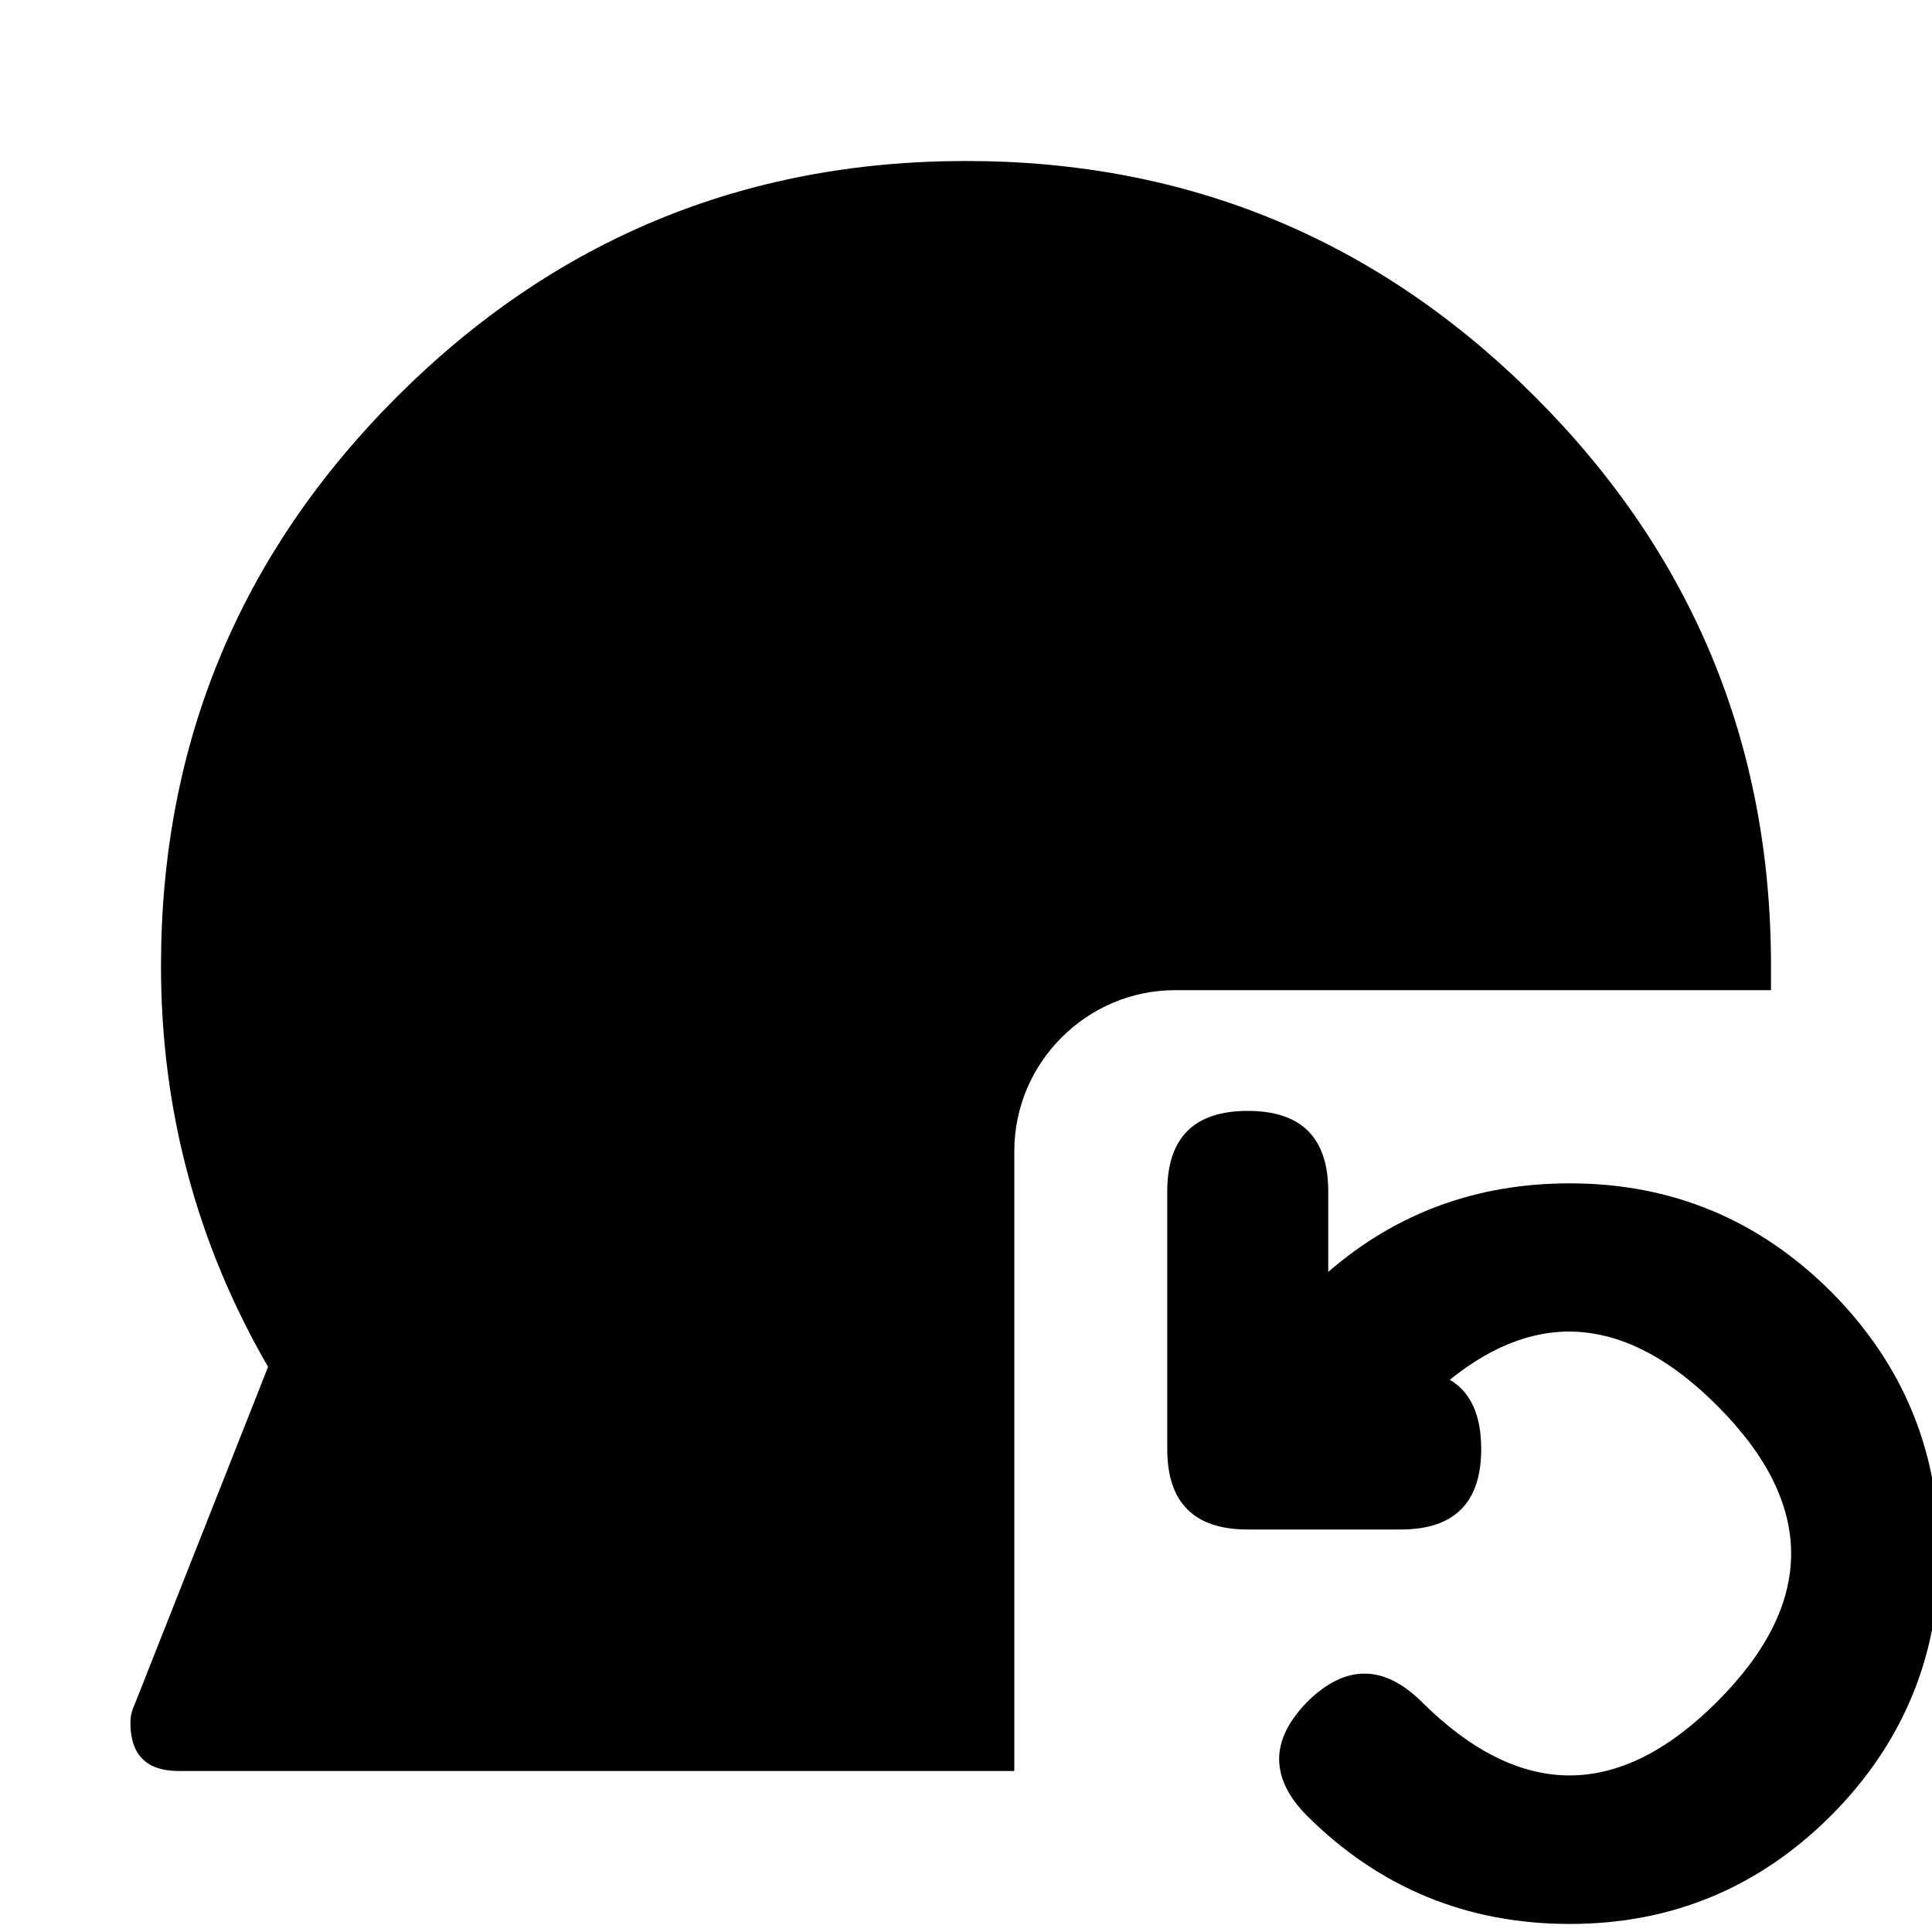
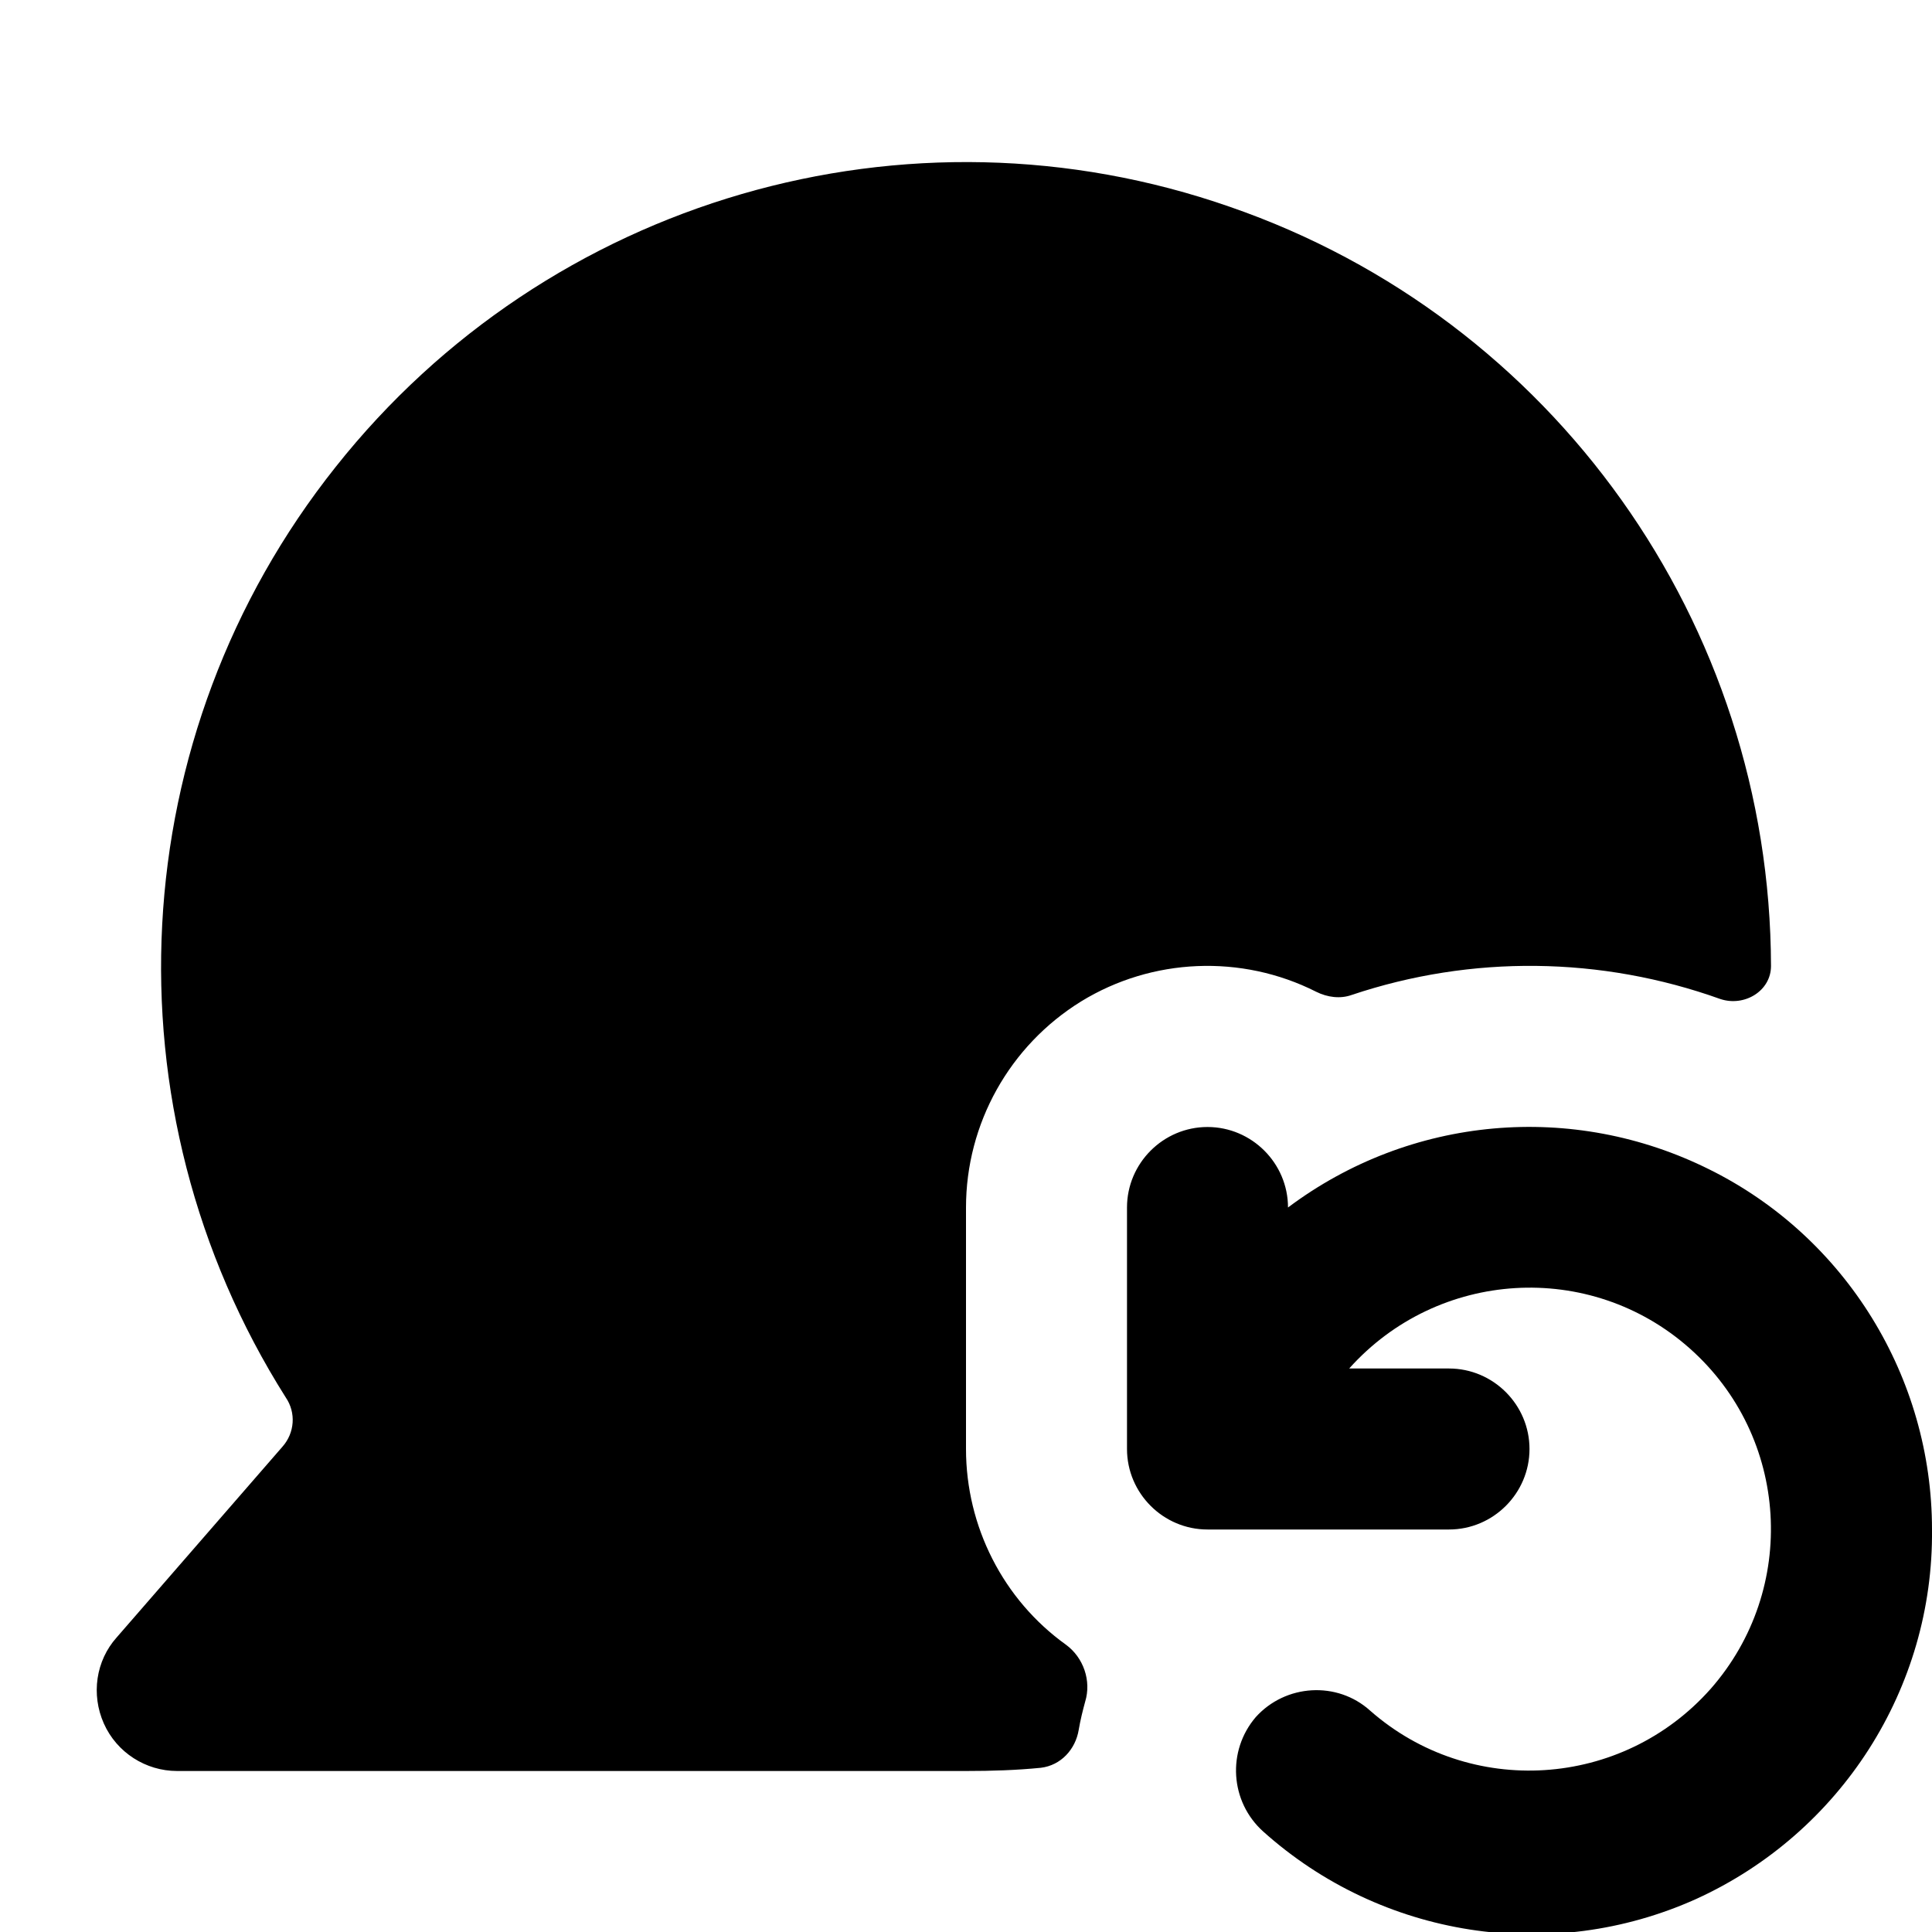
<svg xmlns="http://www.w3.org/2000/svg" viewBox="0 0 24 24" fill="currentColor">
-   <path fill-rule="evenodd" d="M2 12Q2 7.86 4.93 4.93Q7.86 2 12 2Q16.14 2 19.07 4.93Q22 7.86 22 12Q22 12.15 22 12.3L14.6 12.3C13.5 12.3 12.6 13.2 12.6 14.3L12.6 22L2.22 22Q1.62 22 1.62 21.4Q1.62 21.29 1.67 21.18L3.33 16.98Q2 14.68 2 12ZM16.5 14.8L16.5 15.8Q17.77 14.7 19.5 14.7Q21.4 14.7 22.75 16.05Q24.09 17.4 24.09 19.3Q24.09 21.2 22.75 22.55Q21.4 23.9 19.5 23.9Q17.59 23.9 16.24 22.56Q15.89 22.21 15.89 21.85Q15.89 21.5 16.24 21.14Q16.95 20.44 17.66 21.14Q19.5 22.97 21.33 21.14Q23.17 19.3 21.33 17.46Q19.67 15.8 18.01 17.14Q18.4 17.37 18.4 18Q18.4 19 17.4 19L15.5 19Q14.5 19 14.5 18L14.5 14.8Q14.5 13.8 15.5 13.8Q16.5 13.8 16.5 14.8Z" />
+   <path fill-rule="evenodd" d="M12.93 21.96C12.63 21.99 12.32 22 12 22L2.2 22C1.81 22 1.45 21.77 1.29 21.41C1.13 21.05 1.19 20.63 1.45 20.34L3.51 17.97C3.66 17.8 3.68 17.55 3.55 17.36C1.28 13.77 1.52 9.13 4.17 5.8C6.81 2.47 11.27 1.17 15.28 2.57C19.3 3.96 21.99 7.75 22 12C22 12.31 21.67 12.51 21.37 12.41C19.89 11.88 18.28 11.86 16.79 12.36C16.65 12.41 16.49 12.39 16.35 12.32C15.42 11.85 14.31 11.9 13.43 12.44C12.54 12.99 12 13.96 12 15L12 18C12 18.96 12.46 19.87 13.24 20.43C13.46 20.59 13.56 20.88 13.48 21.14C13.45 21.25 13.42 21.37 13.4 21.49C13.36 21.73 13.18 21.93 12.93 21.96ZM18 17C18.55 17 19 17.45 19 18C19 18.55 18.55 19 18 19L15 19C14.45 19 14 18.55 14 18L14 15C14 14.45 14.45 14 15 14C15.55 14 16 14.45 16 15C17.52 13.86 19.54 13.68 21.24 14.53C22.93 15.37 24 17.11 24 19C24.02 20.97 22.87 22.77 21.07 23.59C19.27 24.4 17.16 24.07 15.69 22.75C15.28 22.38 15.24 21.75 15.6 21.33C15.97 20.92 16.61 20.88 17.02 21.25C18.26 22.34 20.15 22.22 21.25 20.98C22.34 19.74 22.23 17.85 20.99 16.75C19.75 15.65 17.86 15.77 16.76 17Z" />
</svg>
